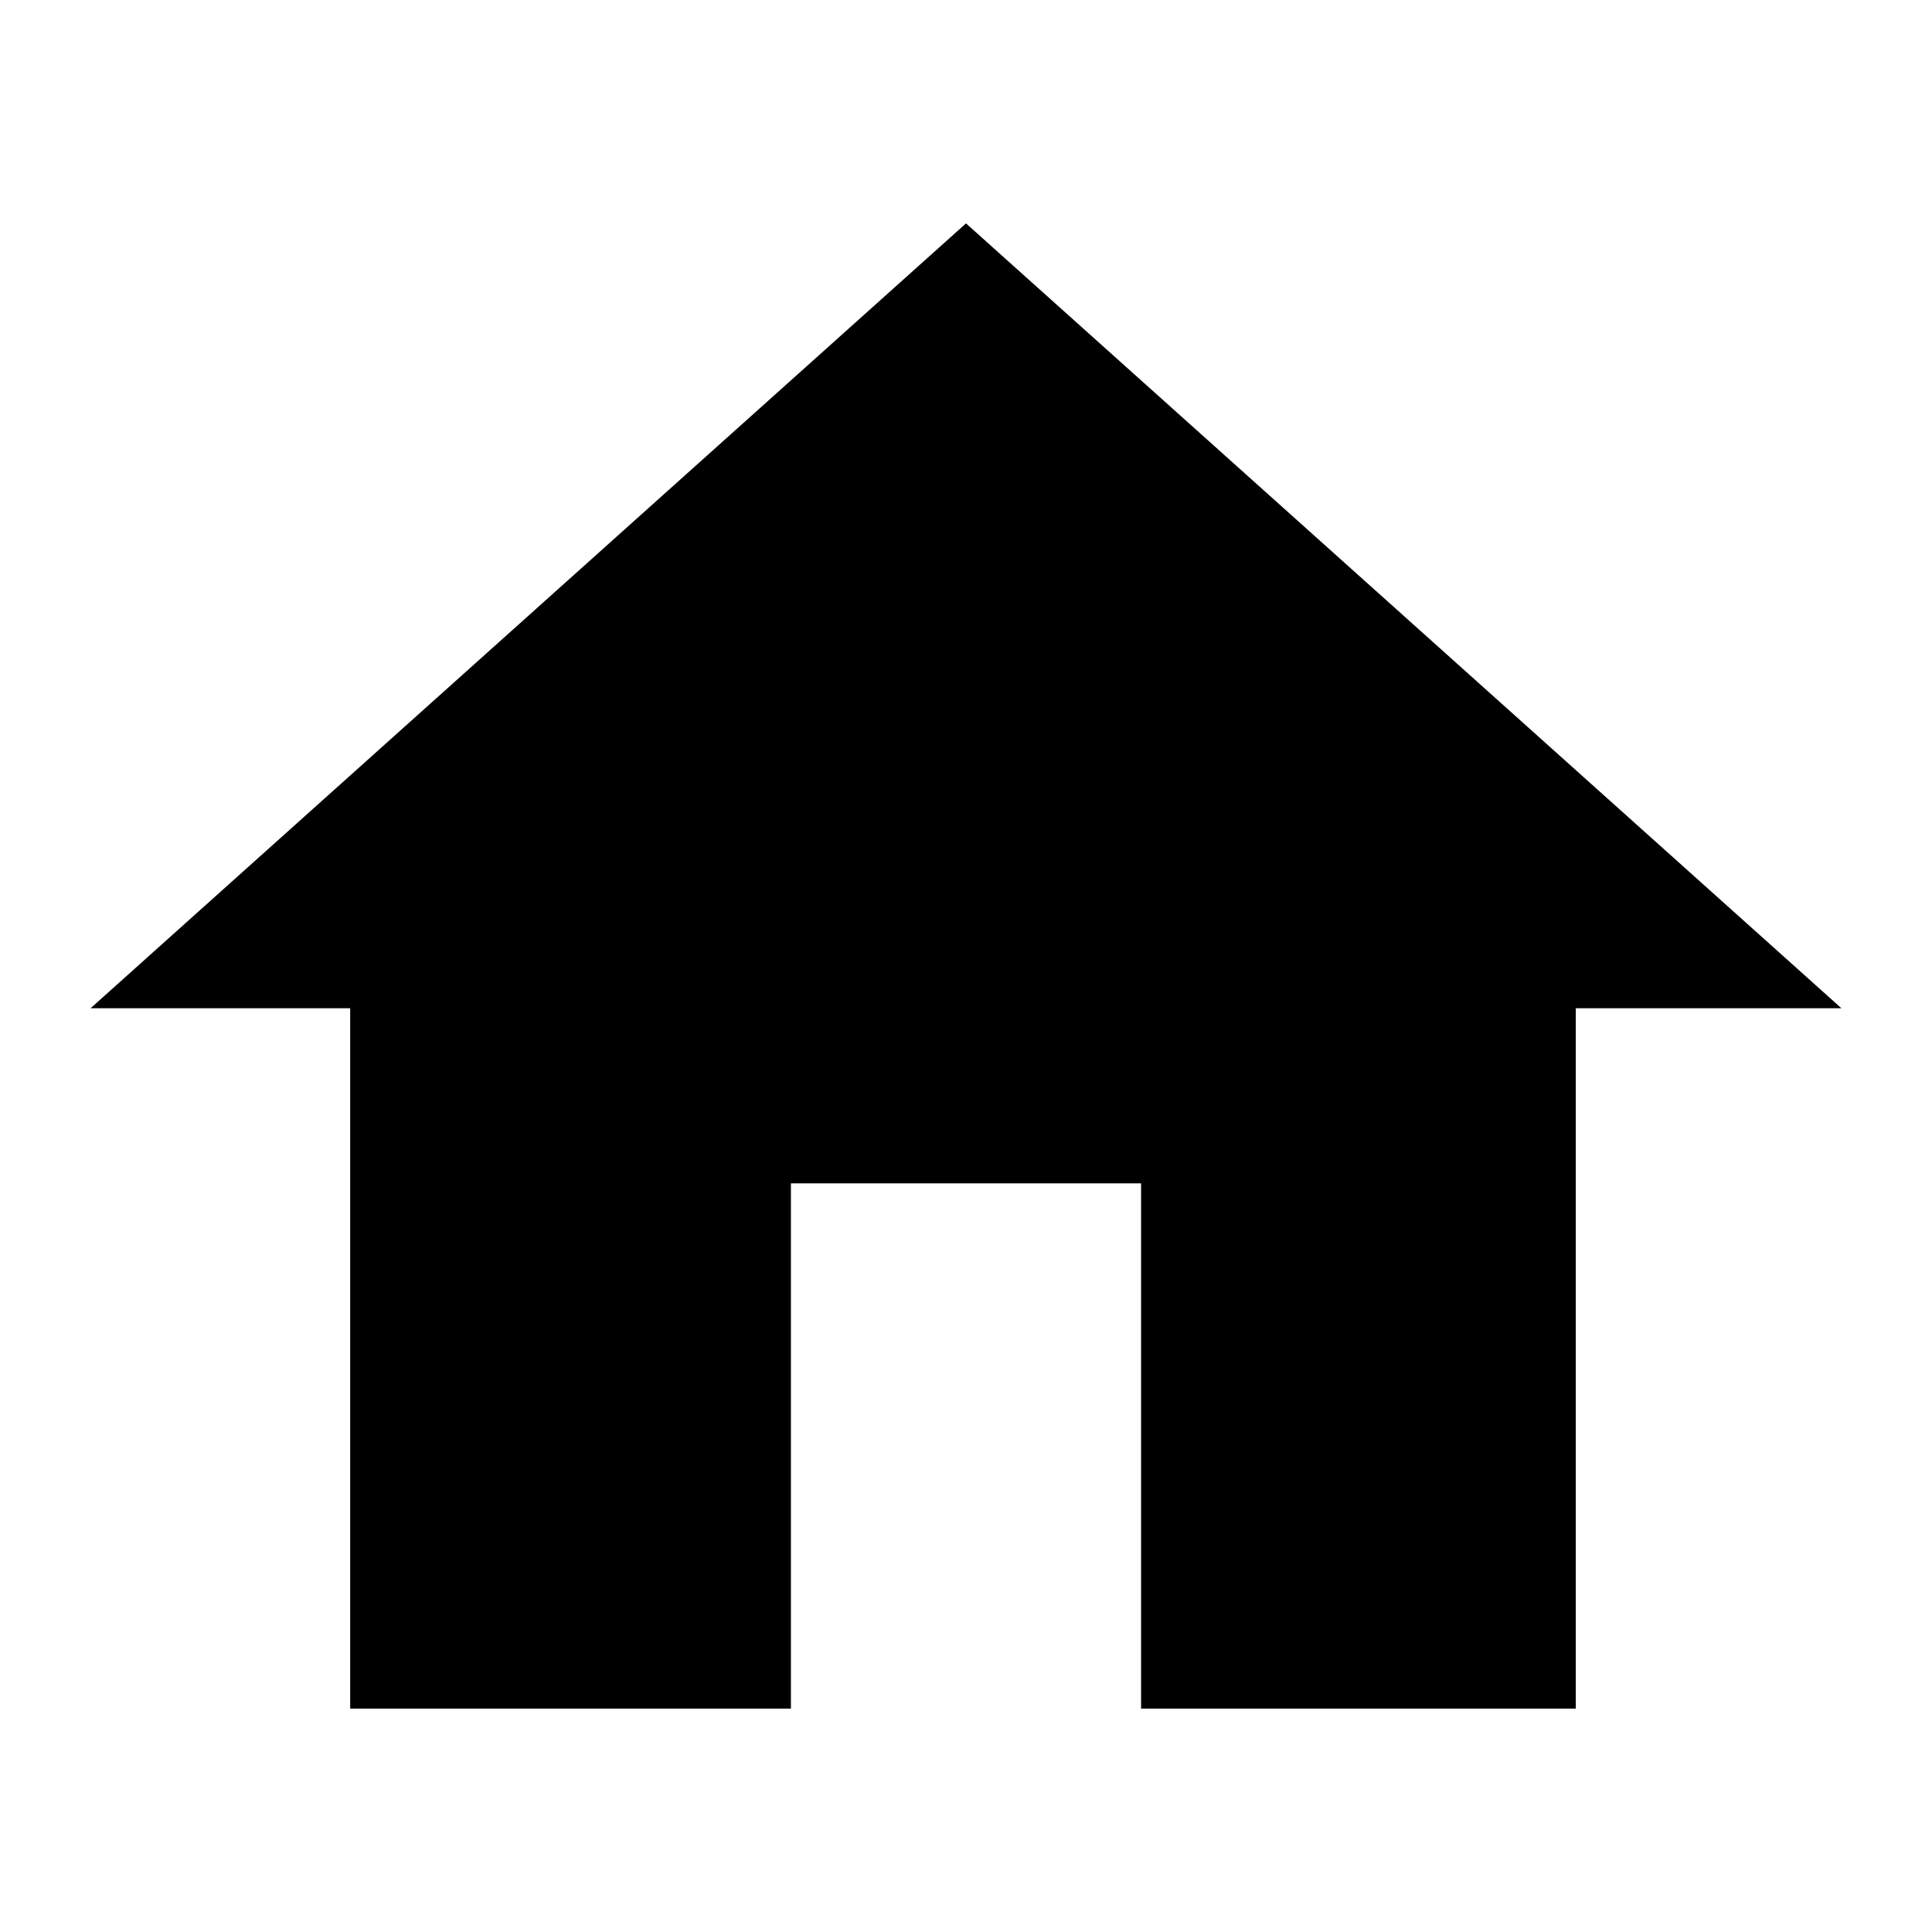
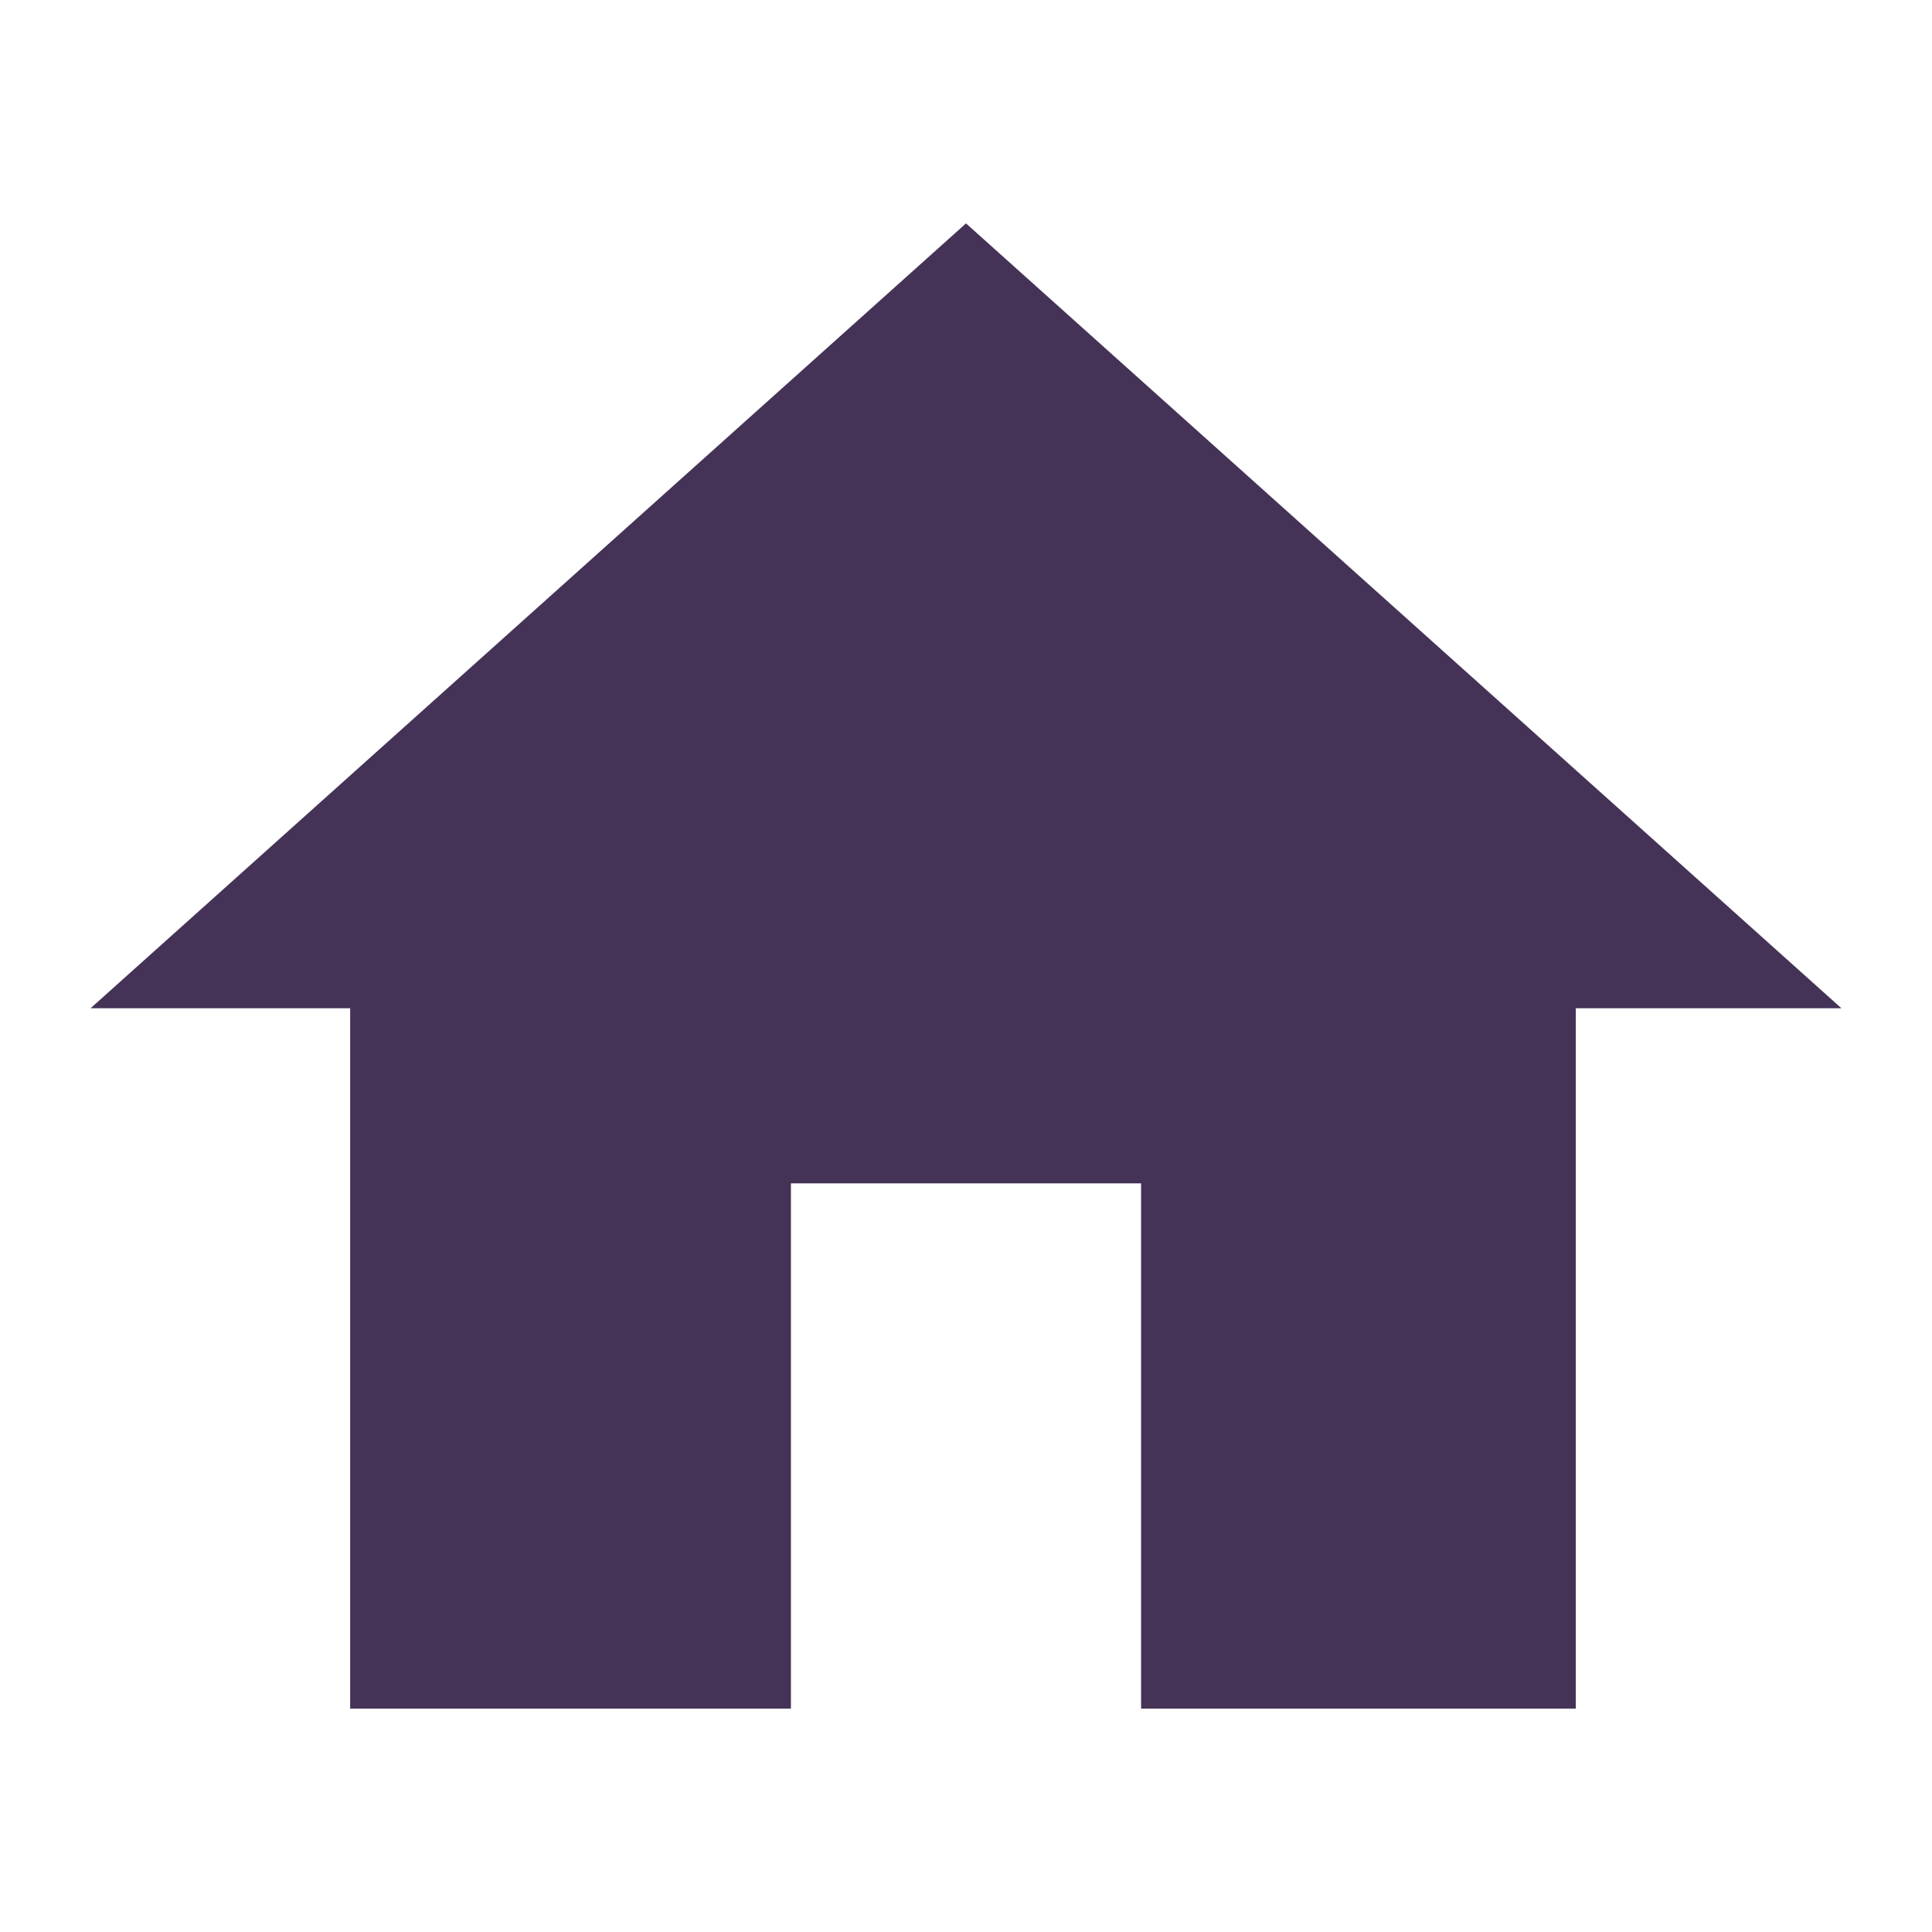
- <svg xmlns="http://www.w3.org/2000/svg" version="1.1" id="Layer_1" x="0px" y="0px" viewBox="0 0 32 32" style="enable-background:new 0 0 32 32;" xml:space="preserve">
+ <svg xmlns="http://www.w3.org/2000/svg" version="1.1" id="Layer_1" x="0px" y="0px" viewBox="0 0 32 32" style="enable-background:new 0 0 32 32;" xml:space="preserve" fill="#453257">
  <path d="M13.1,28.3v-8.7h5.8v8.7h7.2V16.7h4.4L16,3.7L1.5,16.7h4.3v11.6H13.1z" />
</svg>
